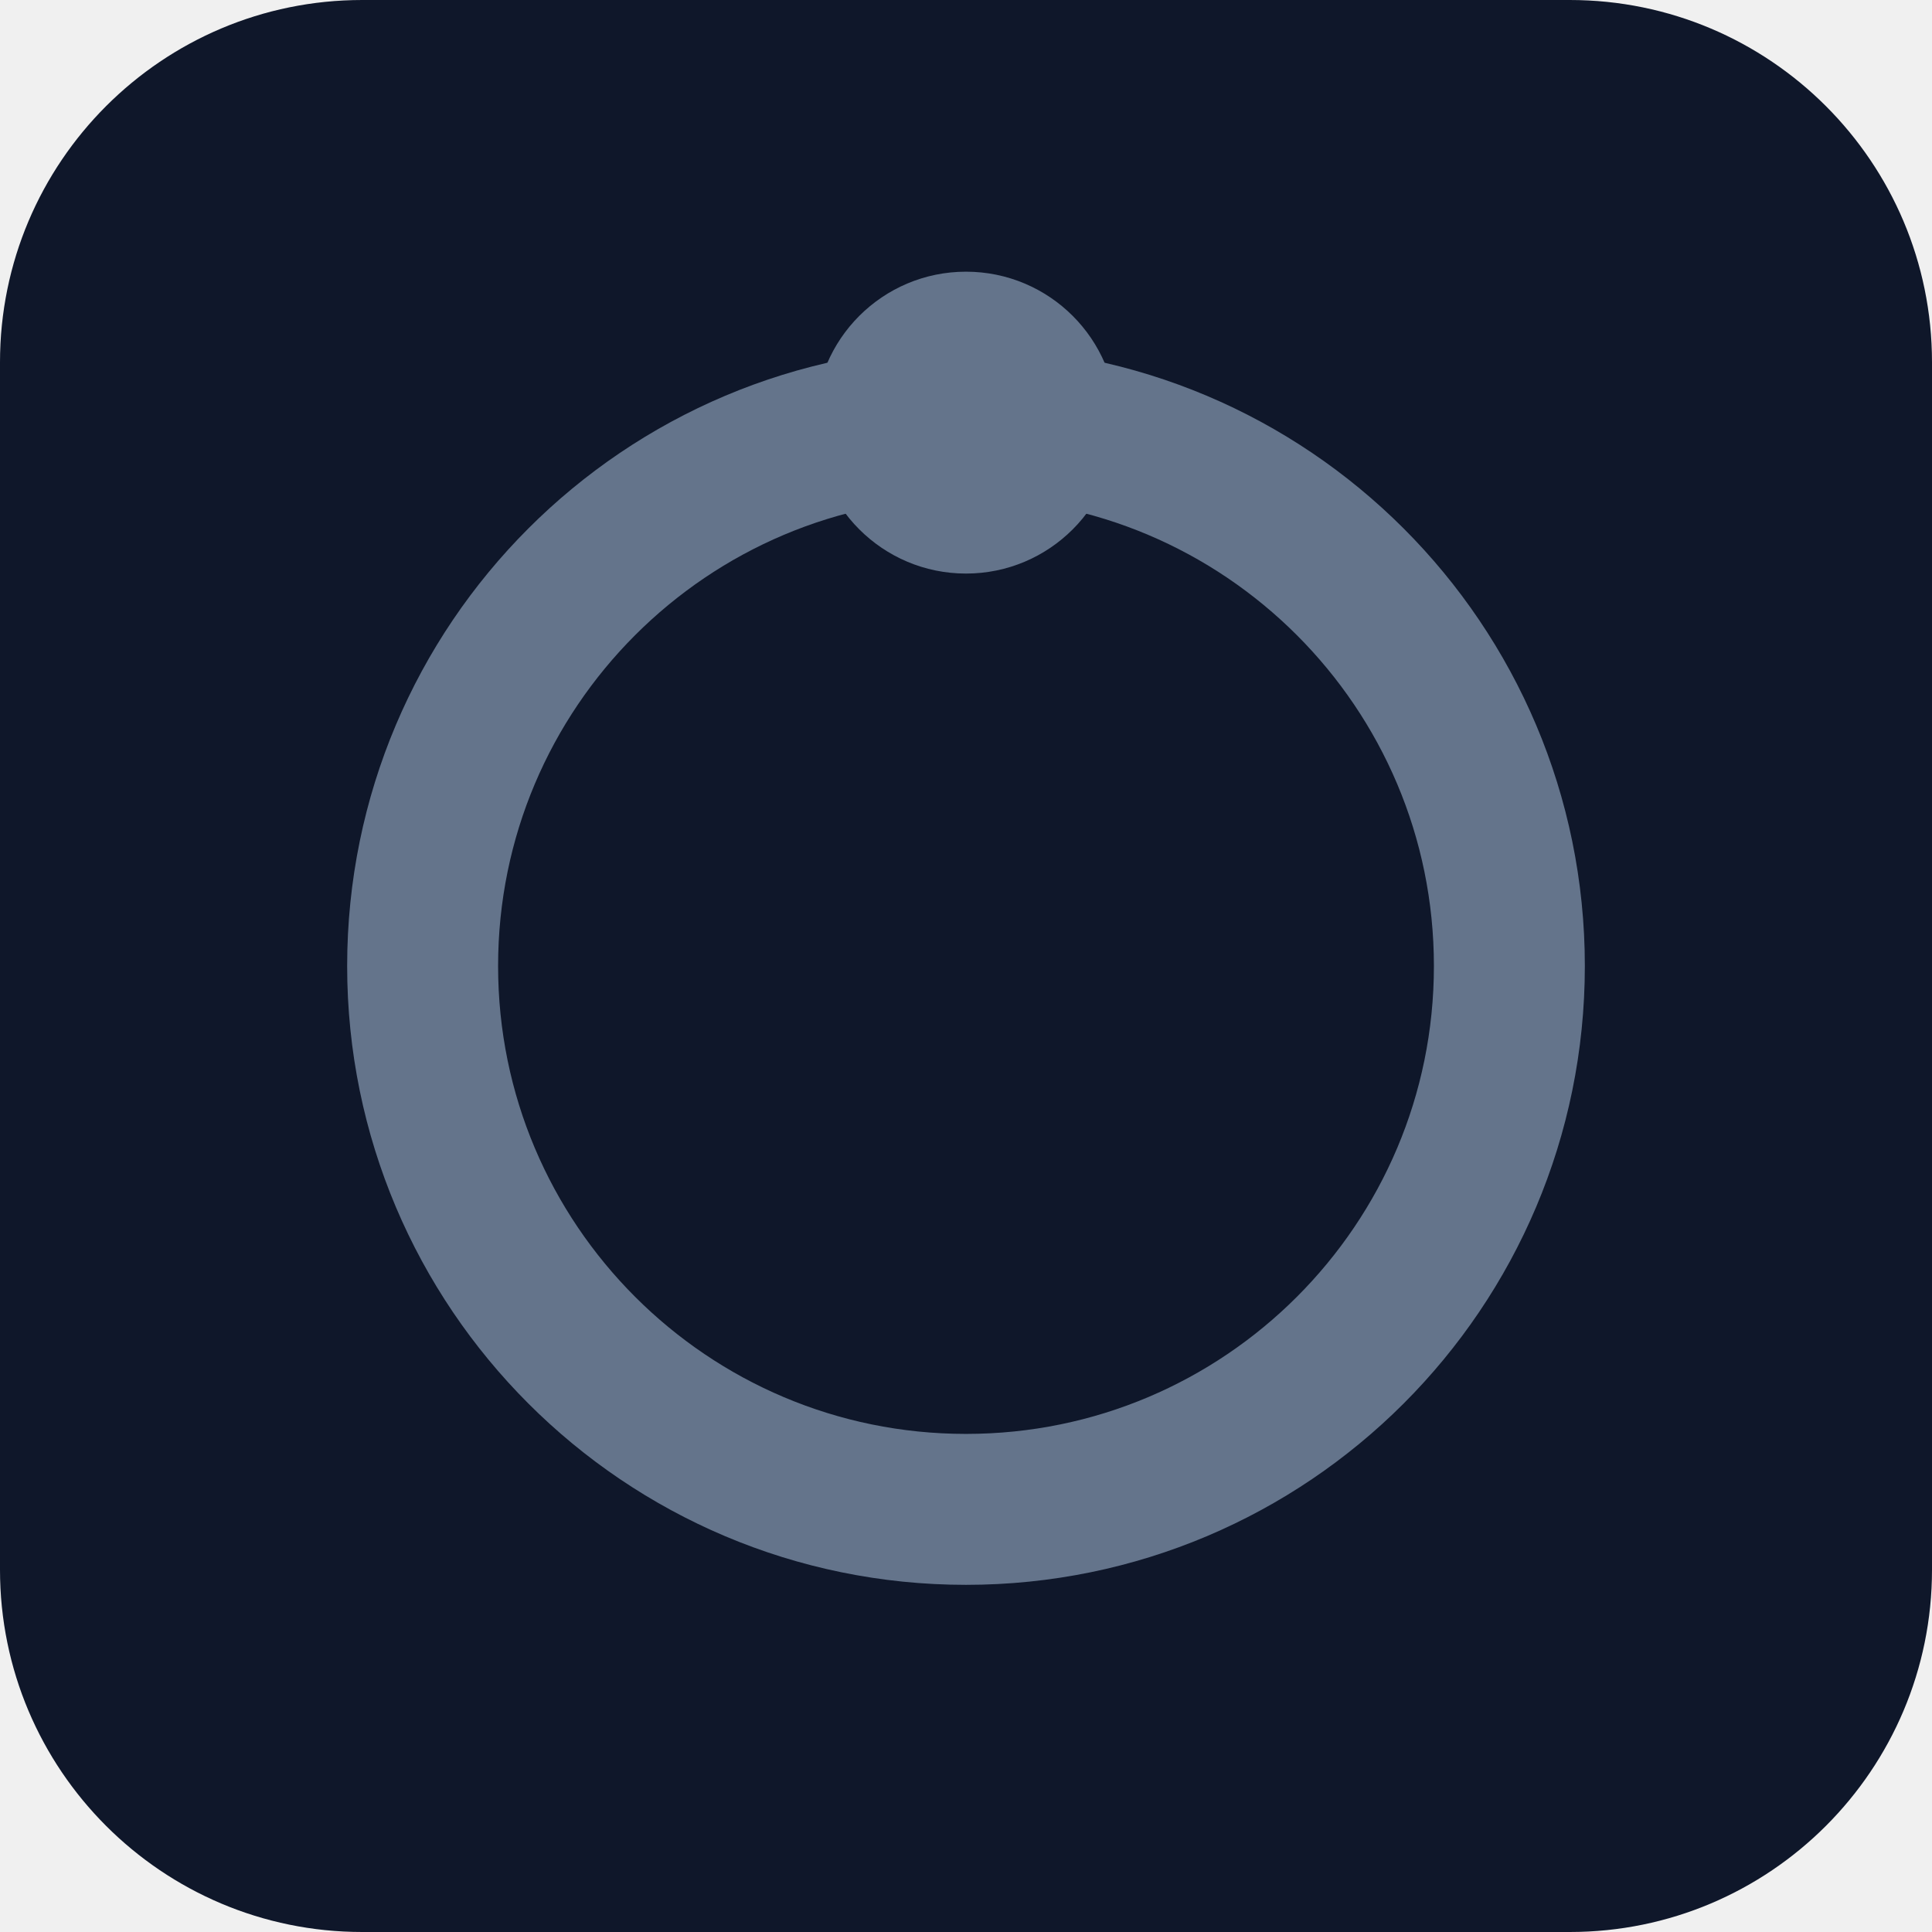
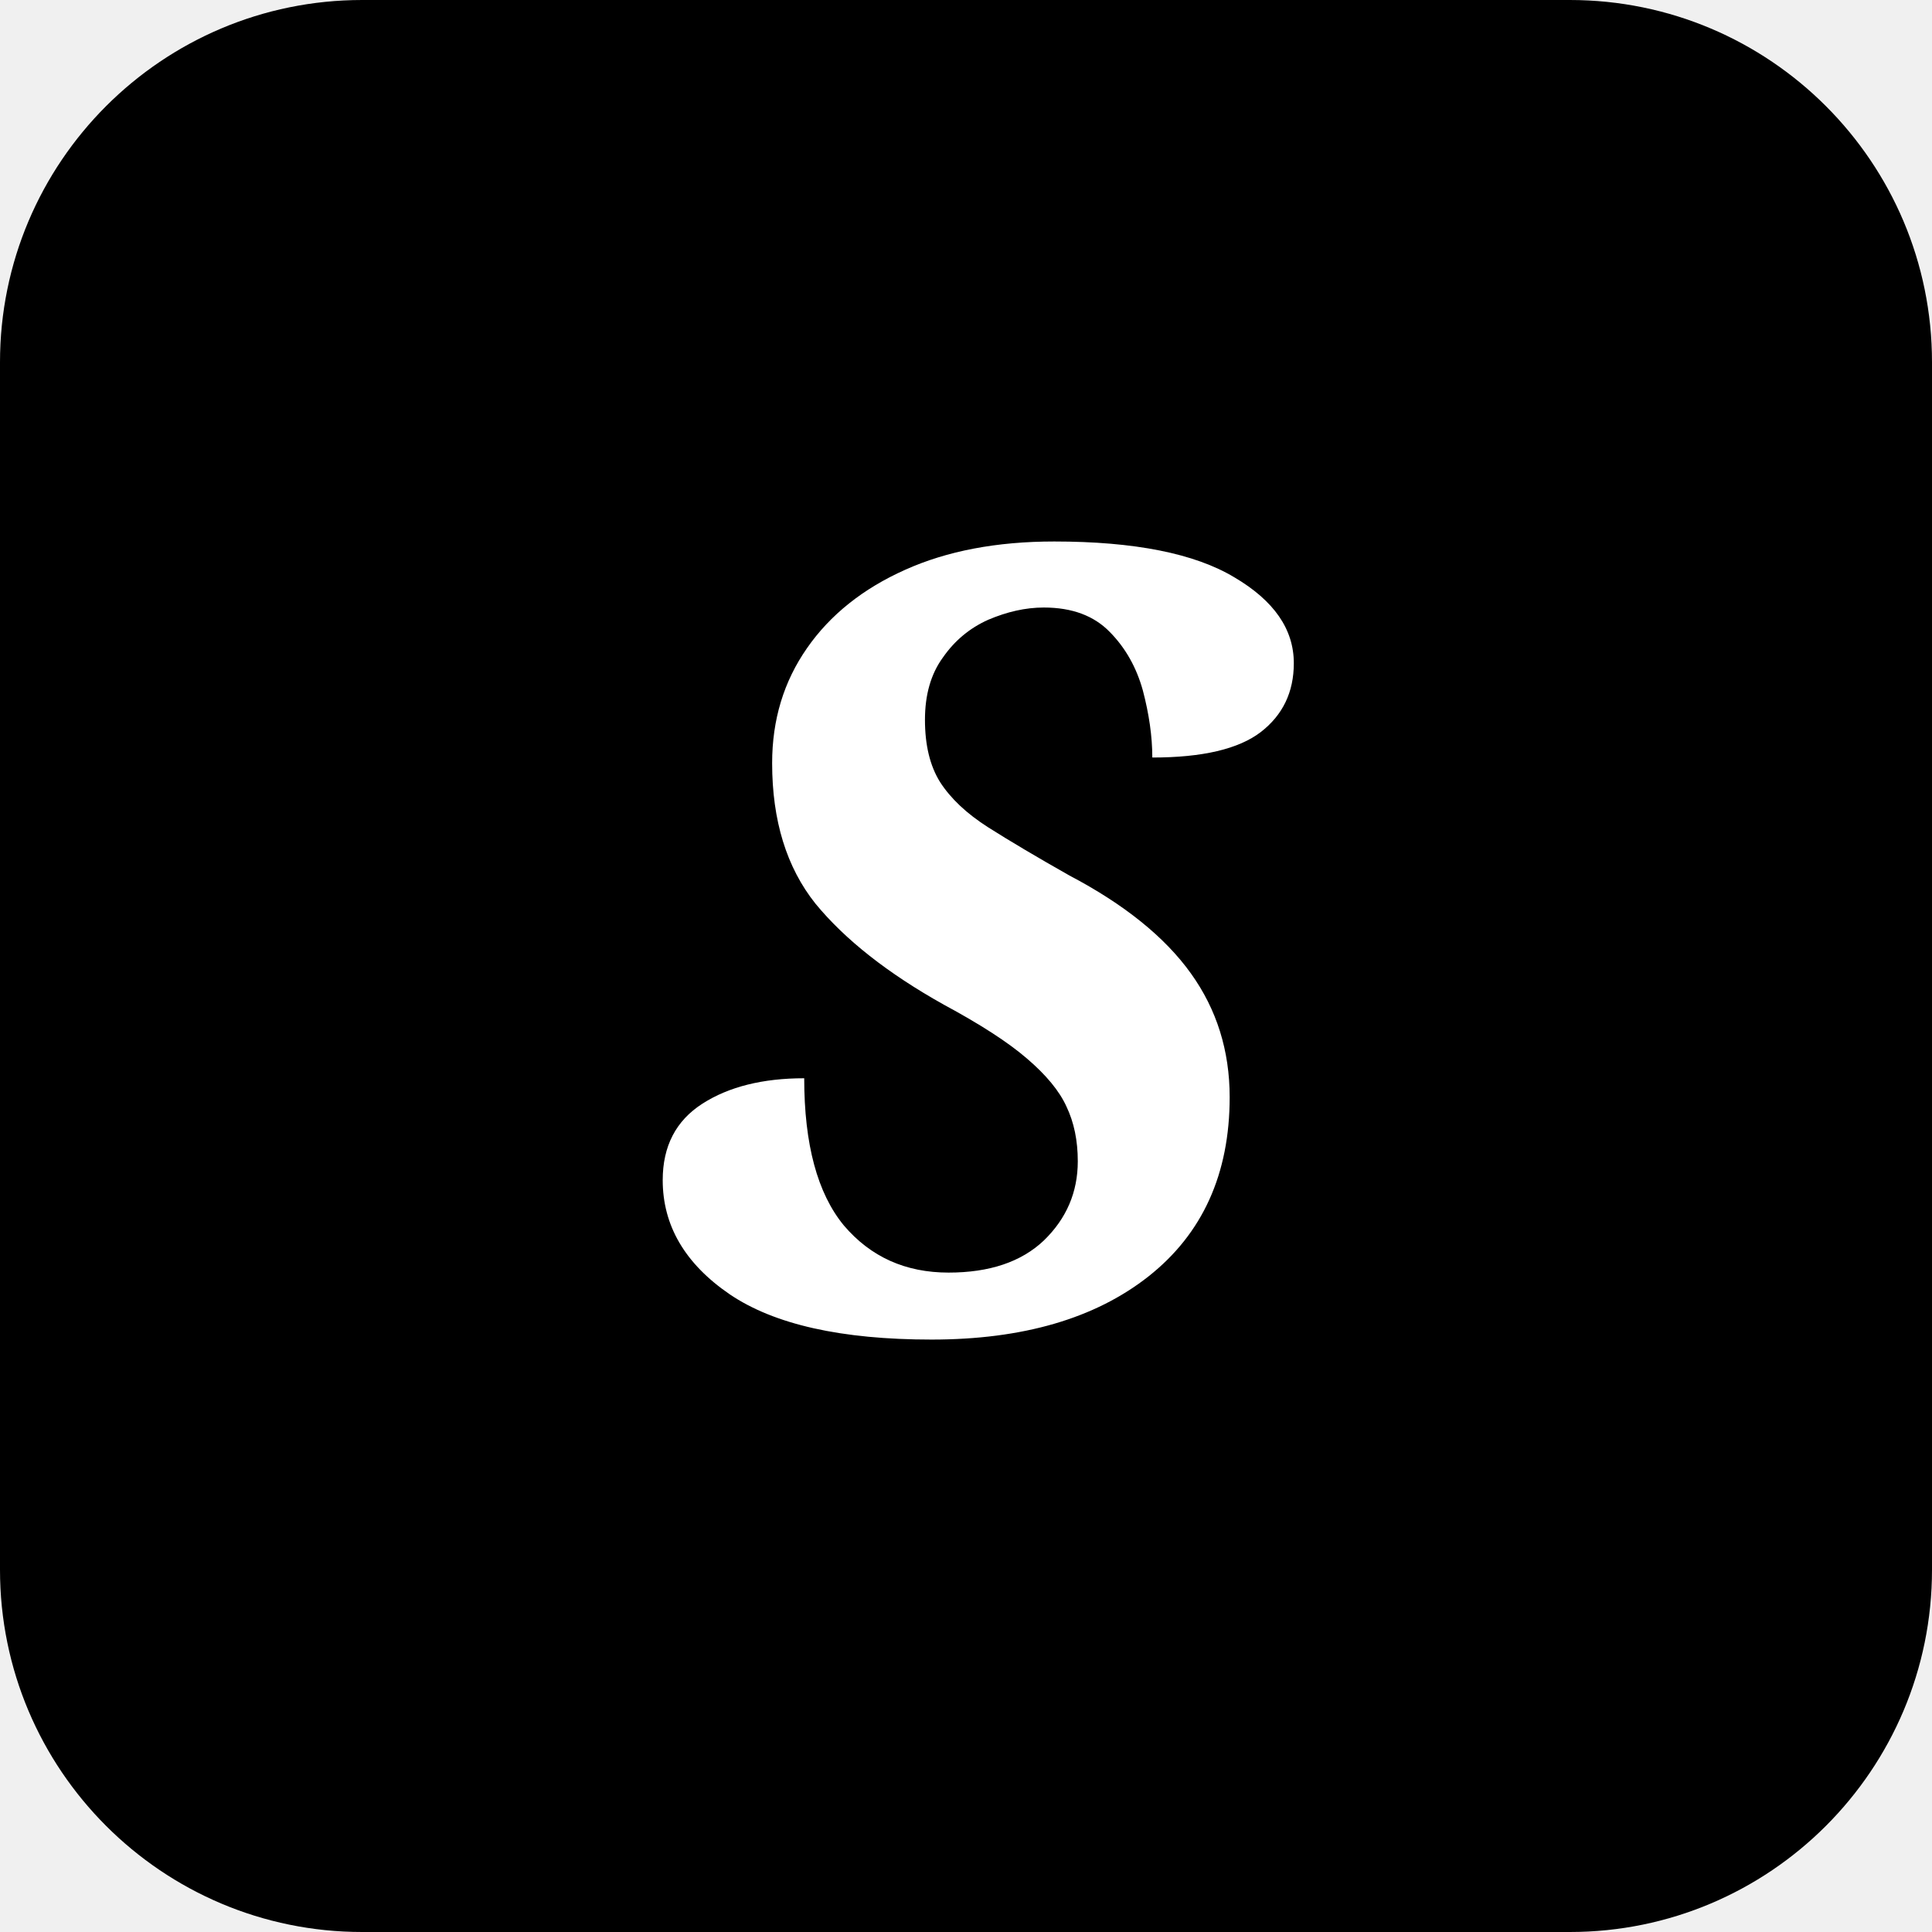
<svg xmlns="http://www.w3.org/2000/svg" viewBox="0 0 32 32" fill="none">
-   <rect width="32" height="32" rx="6" fill="#0f172a" />
-   <circle cx="16" cy="16" r="9" stroke="#64748b" stroke-width="2.5" fill="none" />
-   <circle cx="16" cy="7" r="2.5" fill="#64748b" />
+   <rect width="32" height="32" rx="6" fill="#000000" />
+   <text x="16" y="22" font-family="Georgia, serif" font-size="18" font-weight="bold" font-style="italic" fill="white" text-anchor="middle">S</text>
</svg>
